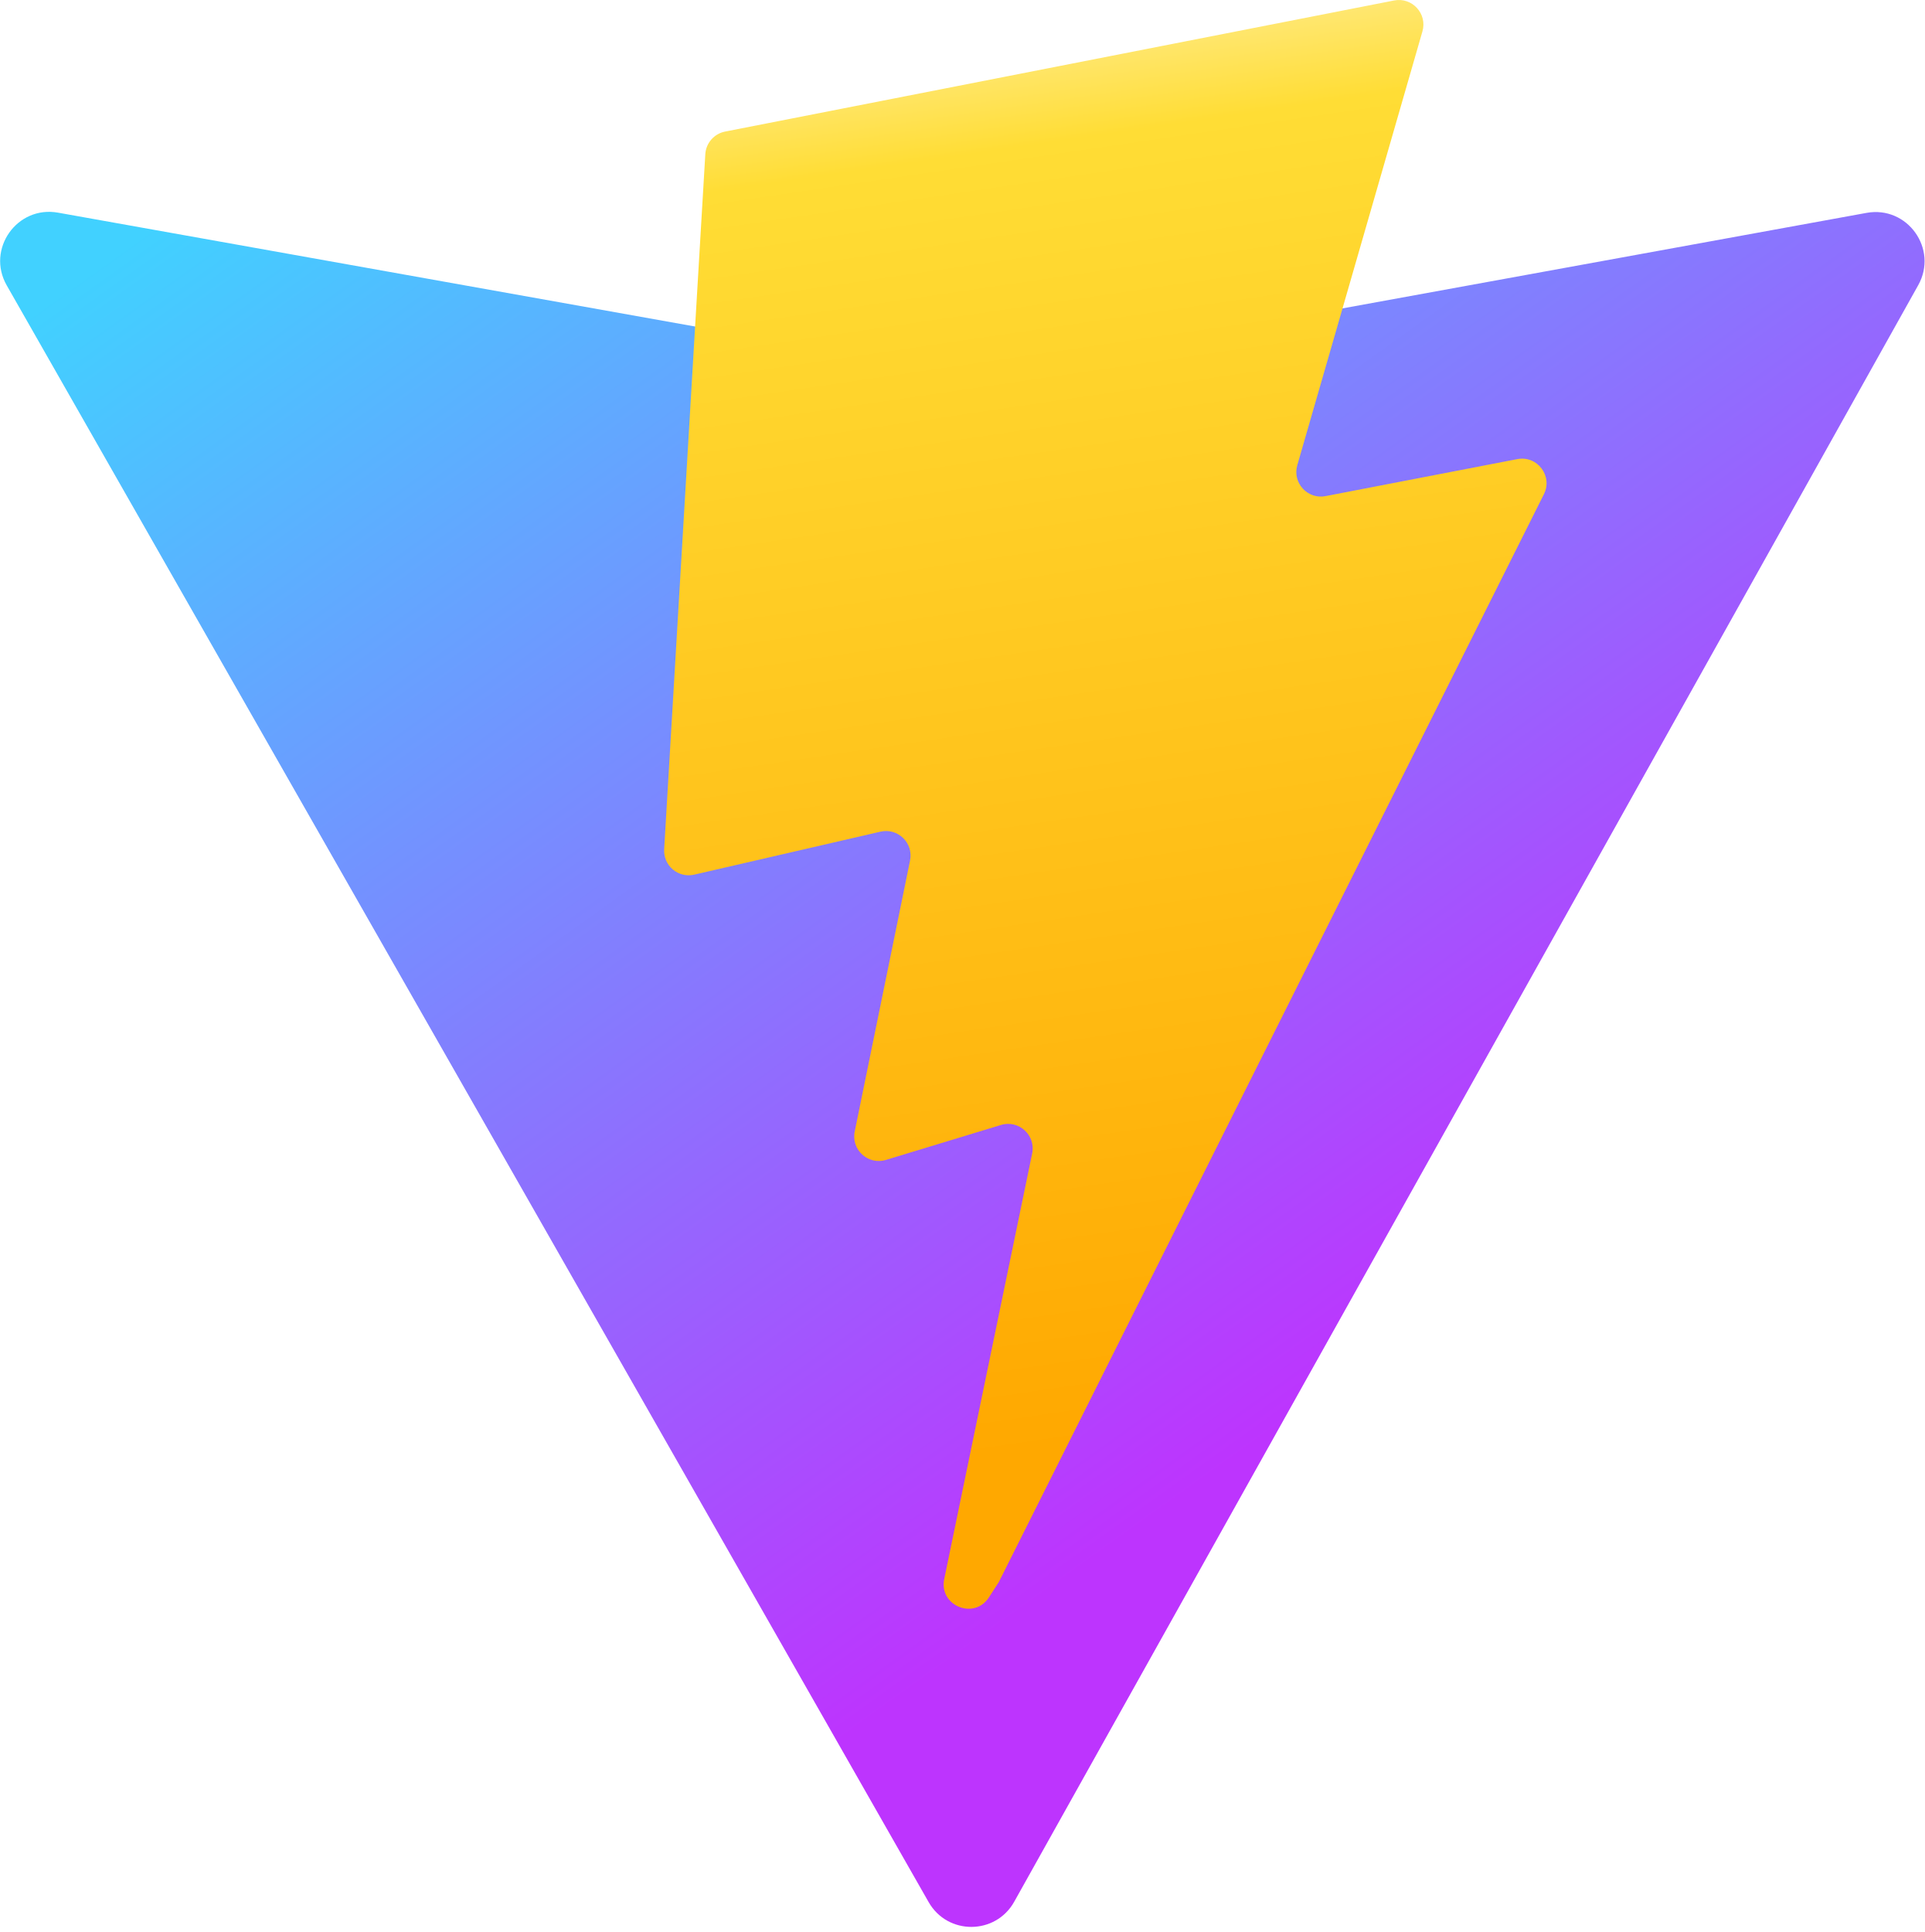
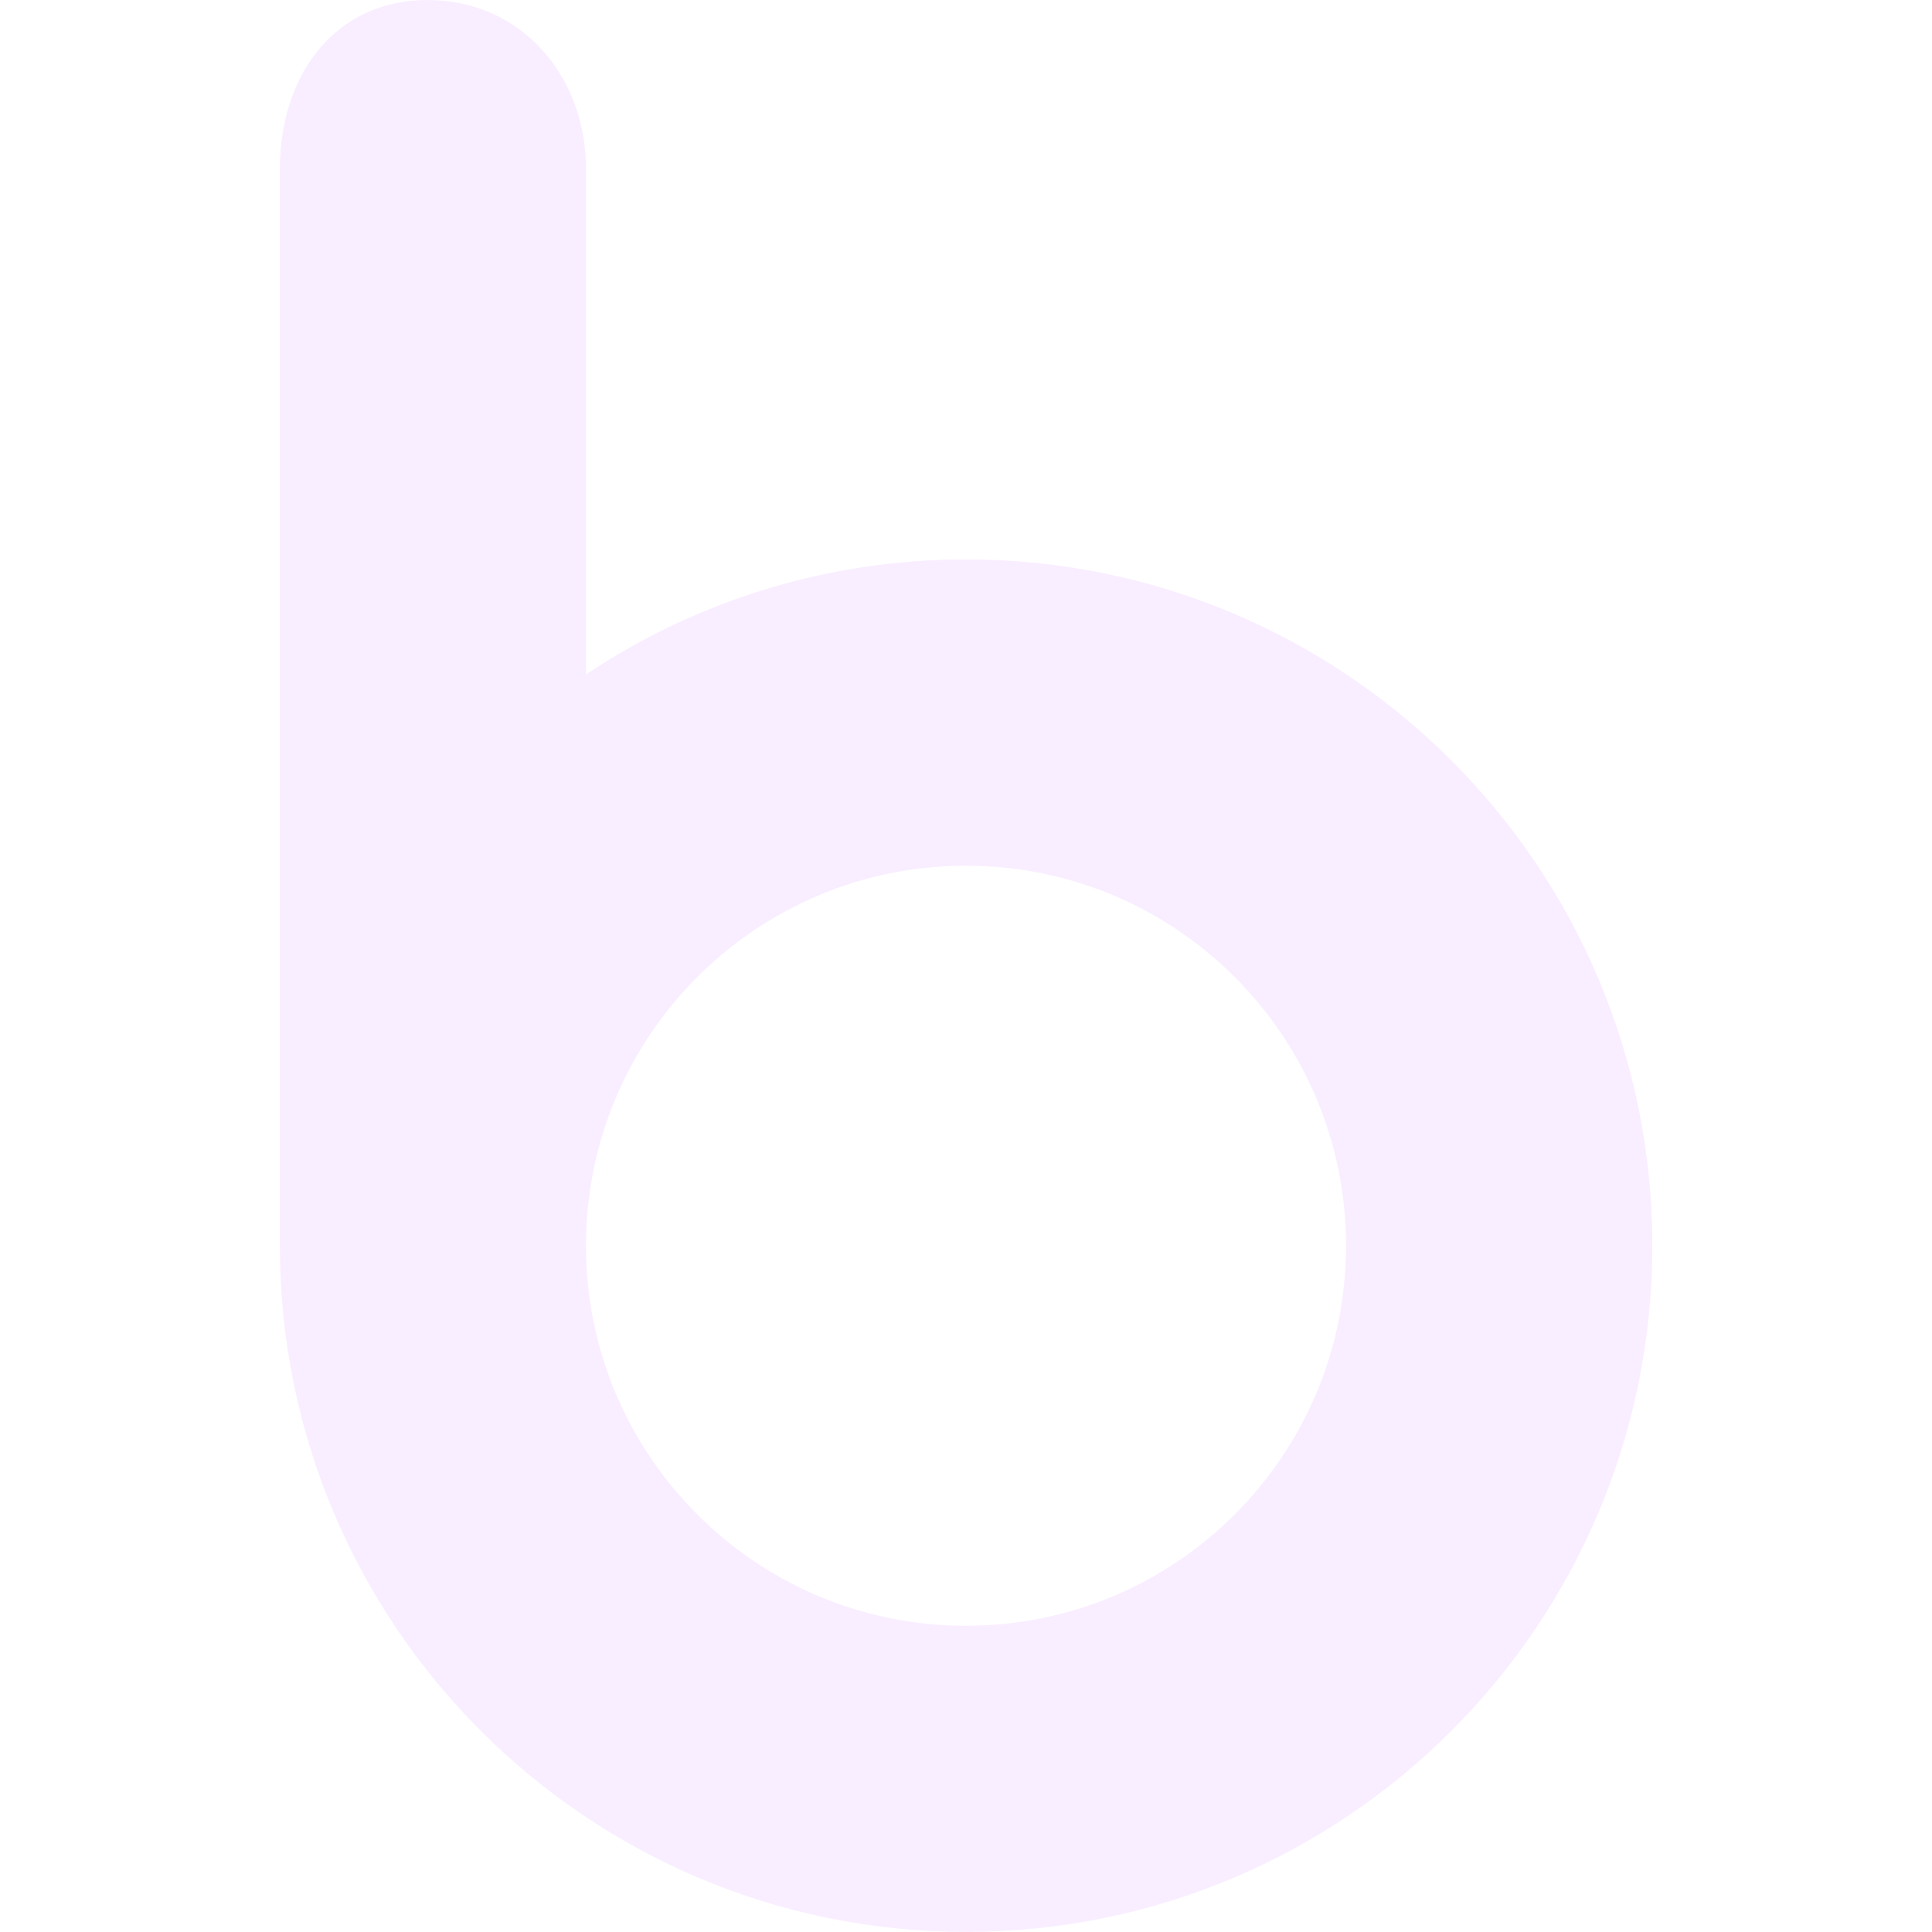
- <svg xmlns="http://www.w3.org/2000/svg" aria-hidden="true" role="img" class="iconify iconify--logos" width="31.88" height="32" preserveAspectRatio="xMidYMid meet" viewBox="0 0 256 257">
-   <defs>
-     <linearGradient id="IconifyId1813088fe1fbc01fb466" x1="-.828%" x2="57.636%" y1="7.652%" y2="78.411%">
-       <stop offset="0%" stop-color="#41D1FF" />
-       <stop offset="100%" stop-color="#BD34FE" />
-     </linearGradient>
-     <linearGradient id="IconifyId1813088fe1fbc01fb467" x1="43.376%" x2="50.316%" y1="2.242%" y2="89.03%">
-       <stop offset="0%" stop-color="#FFEA83" />
-       <stop offset="8.333%" stop-color="#FFDD35" />
-       <stop offset="100%" stop-color="#FFA800" />
-     </linearGradient>
-   </defs>
-   <path fill="url(#IconifyId1813088fe1fbc01fb466)" d="M255.153 37.938L134.897 252.976c-2.483 4.44-8.862 4.466-11.382.048L.875 37.958c-2.746-4.814 1.371-10.646 6.827-9.67l120.385 21.517a6.537 6.537 0 0 0 2.322-.004l117.867-21.483c5.438-.991 9.574 4.796 6.877 9.62Z" />
-   <path fill="url(#IconifyId1813088fe1fbc01fb467)" d="M185.432.063L96.44 17.501a3.268 3.268 0 0 0-2.634 3.014l-5.474 92.456a3.268 3.268 0 0 0 3.997 3.378l24.777-5.718c2.318-.535 4.413 1.507 3.936 3.838l-7.361 36.047c-.495 2.426 1.782 4.5 4.151 3.78l15.304-4.649c2.372-.72 4.652 1.36 4.15 3.788l-11.698 56.621c-.732 3.542 3.979 5.473 5.943 2.437l1.313-2.028l72.516-144.72c1.215-2.423-.88-5.186-3.54-4.672l-25.505 4.922c-2.396.462-4.435-1.77-3.759-4.114l16.646-57.705c.677-2.35-1.37-4.583-3.769-4.113Z" />
+ <svg xmlns="http://www.w3.org/2000/svg" version="1.1" width="512" height="512" x="0" y="0" viewBox="0 0 22.624 22.624" style="enable-background:new 0 0 512 512" xml:space="preserve" class="">
+   <g>
+     <path d="M11.312 6.551a7.99 7.99 0 0 0-4.45 1.347V1.979C6.862.886 6.1 0 5.008 0 3.915 0 3.277.886 3.277 1.979v12.608a8.036 8.036 0 1 0 8.035-8.036zm0 12.487a4.45 4.45 0 1 1 0-8.9 4.45 4.45 0 0 1 0 8.9z" style="" fill="#f9eeff" data-original="#030104" class="" opacity="1">
+         </path>
+   </g>
</svg>
